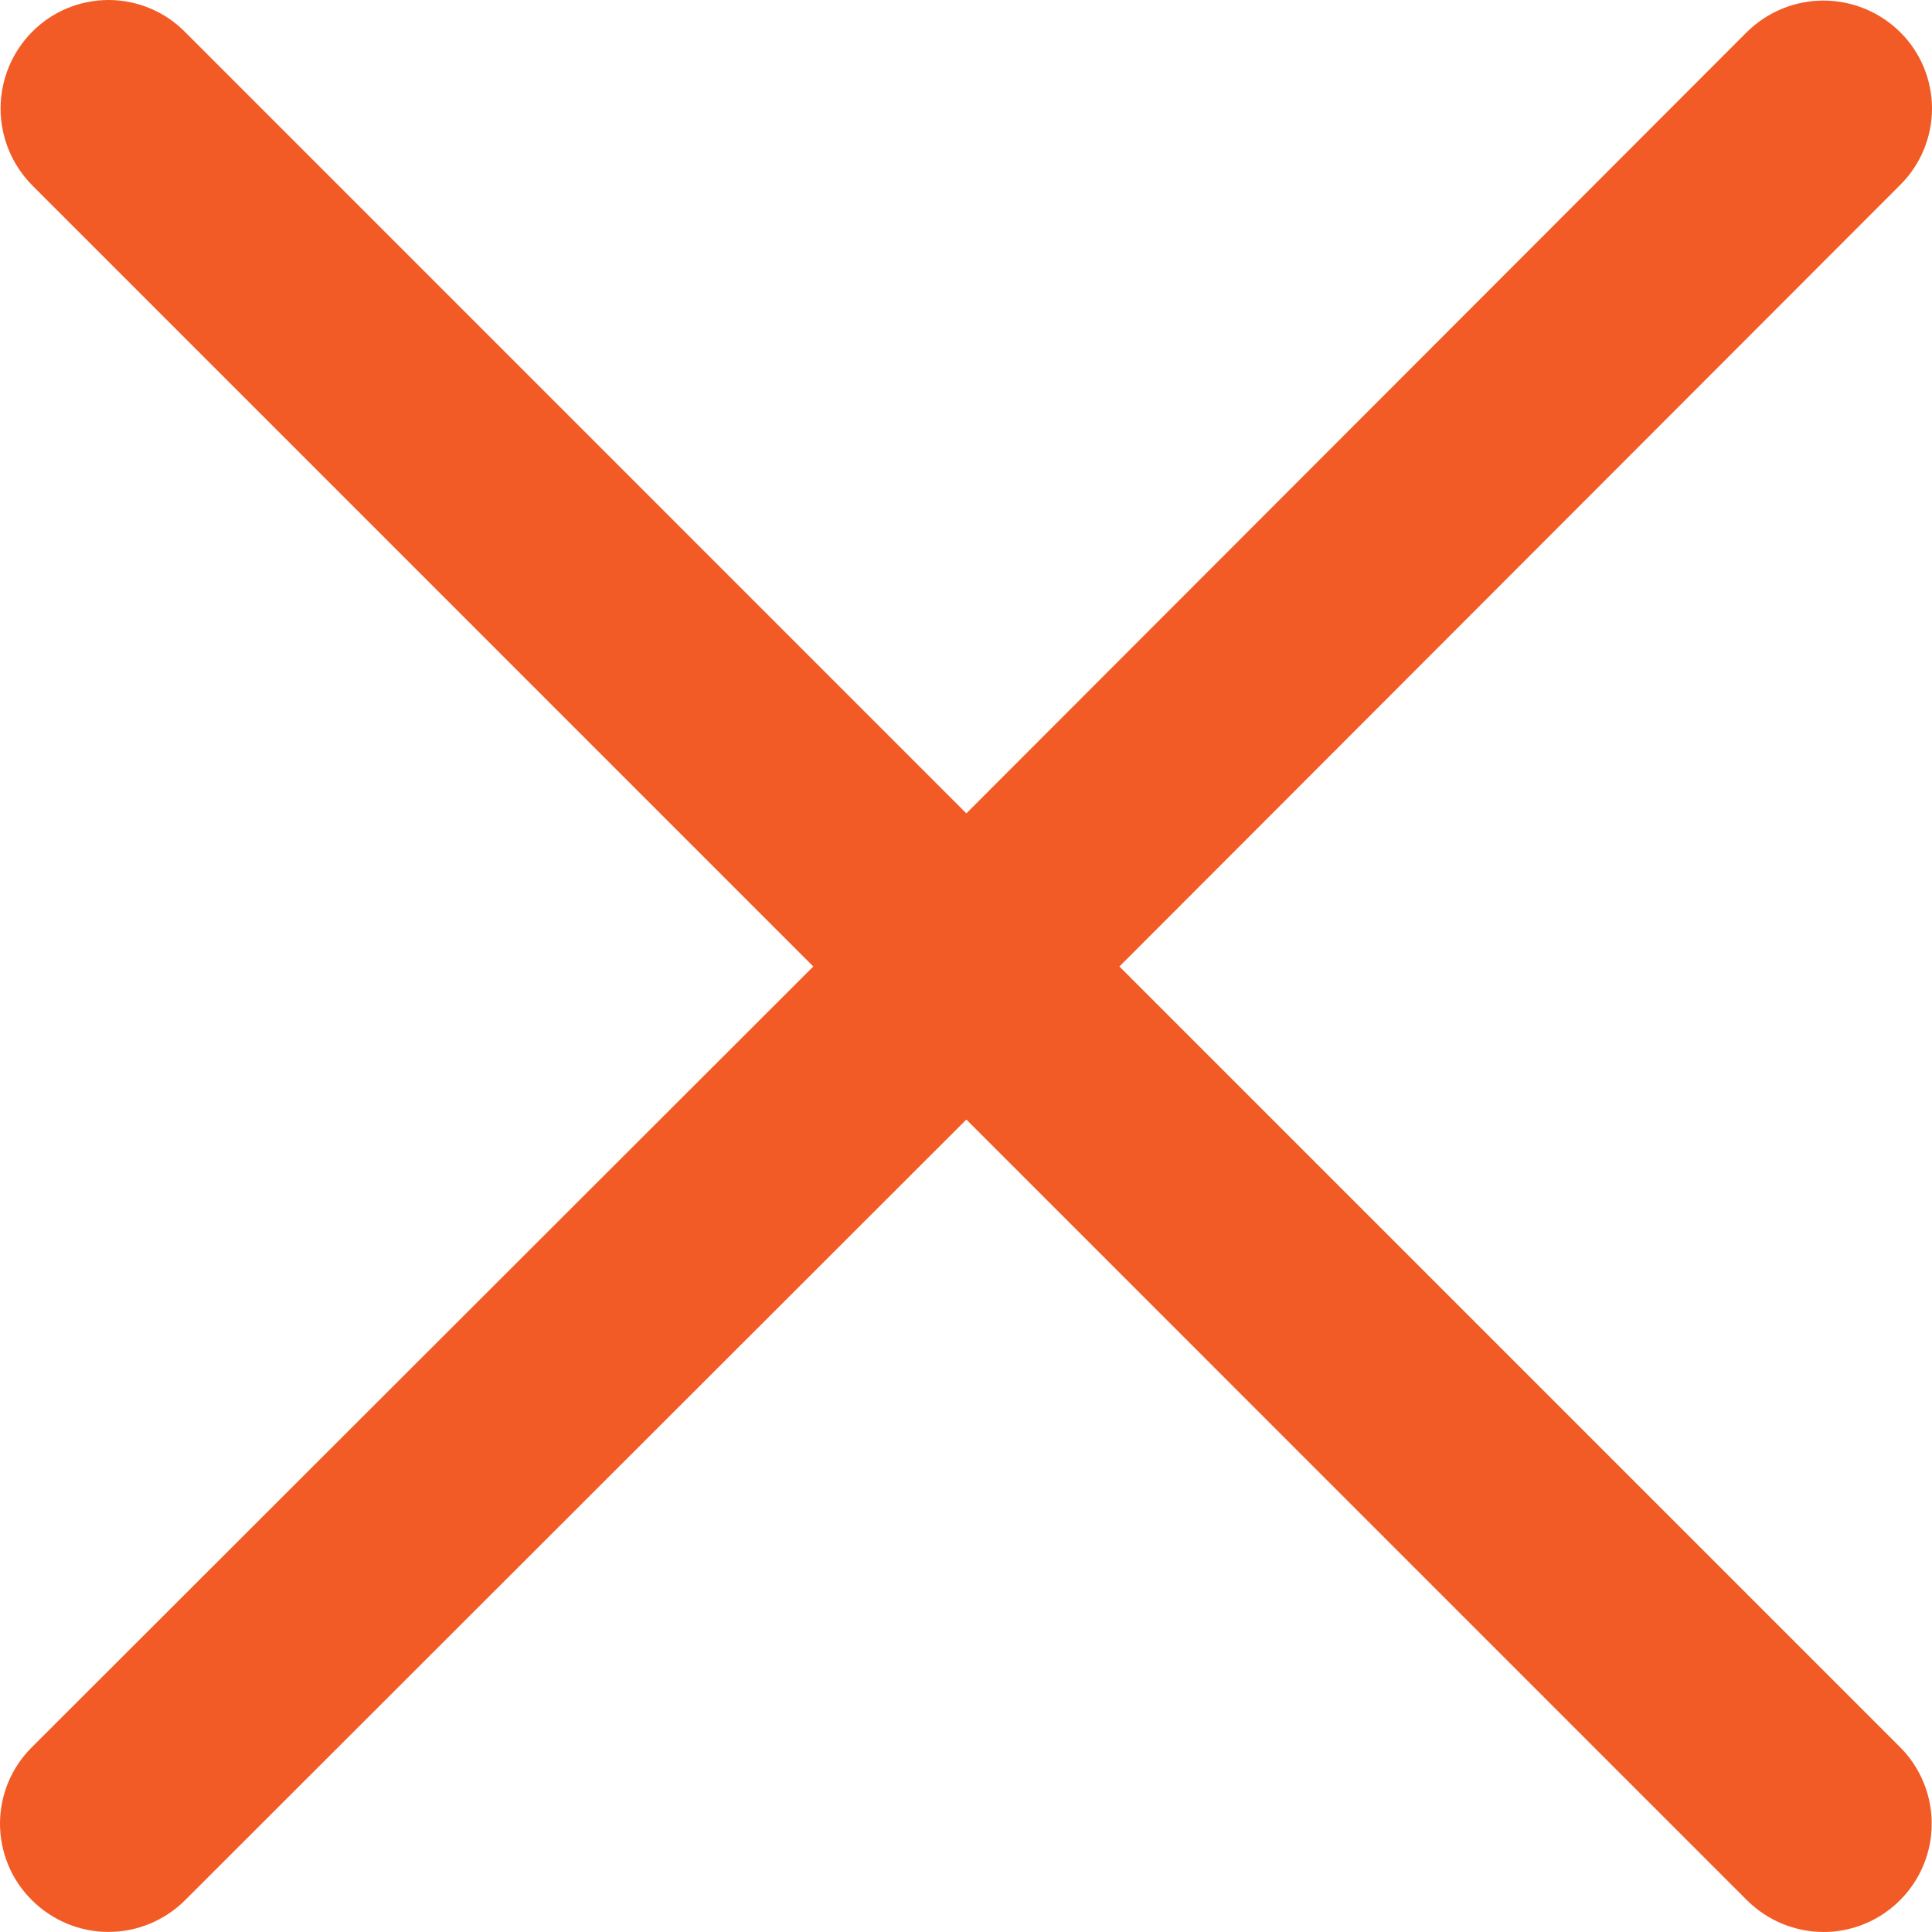
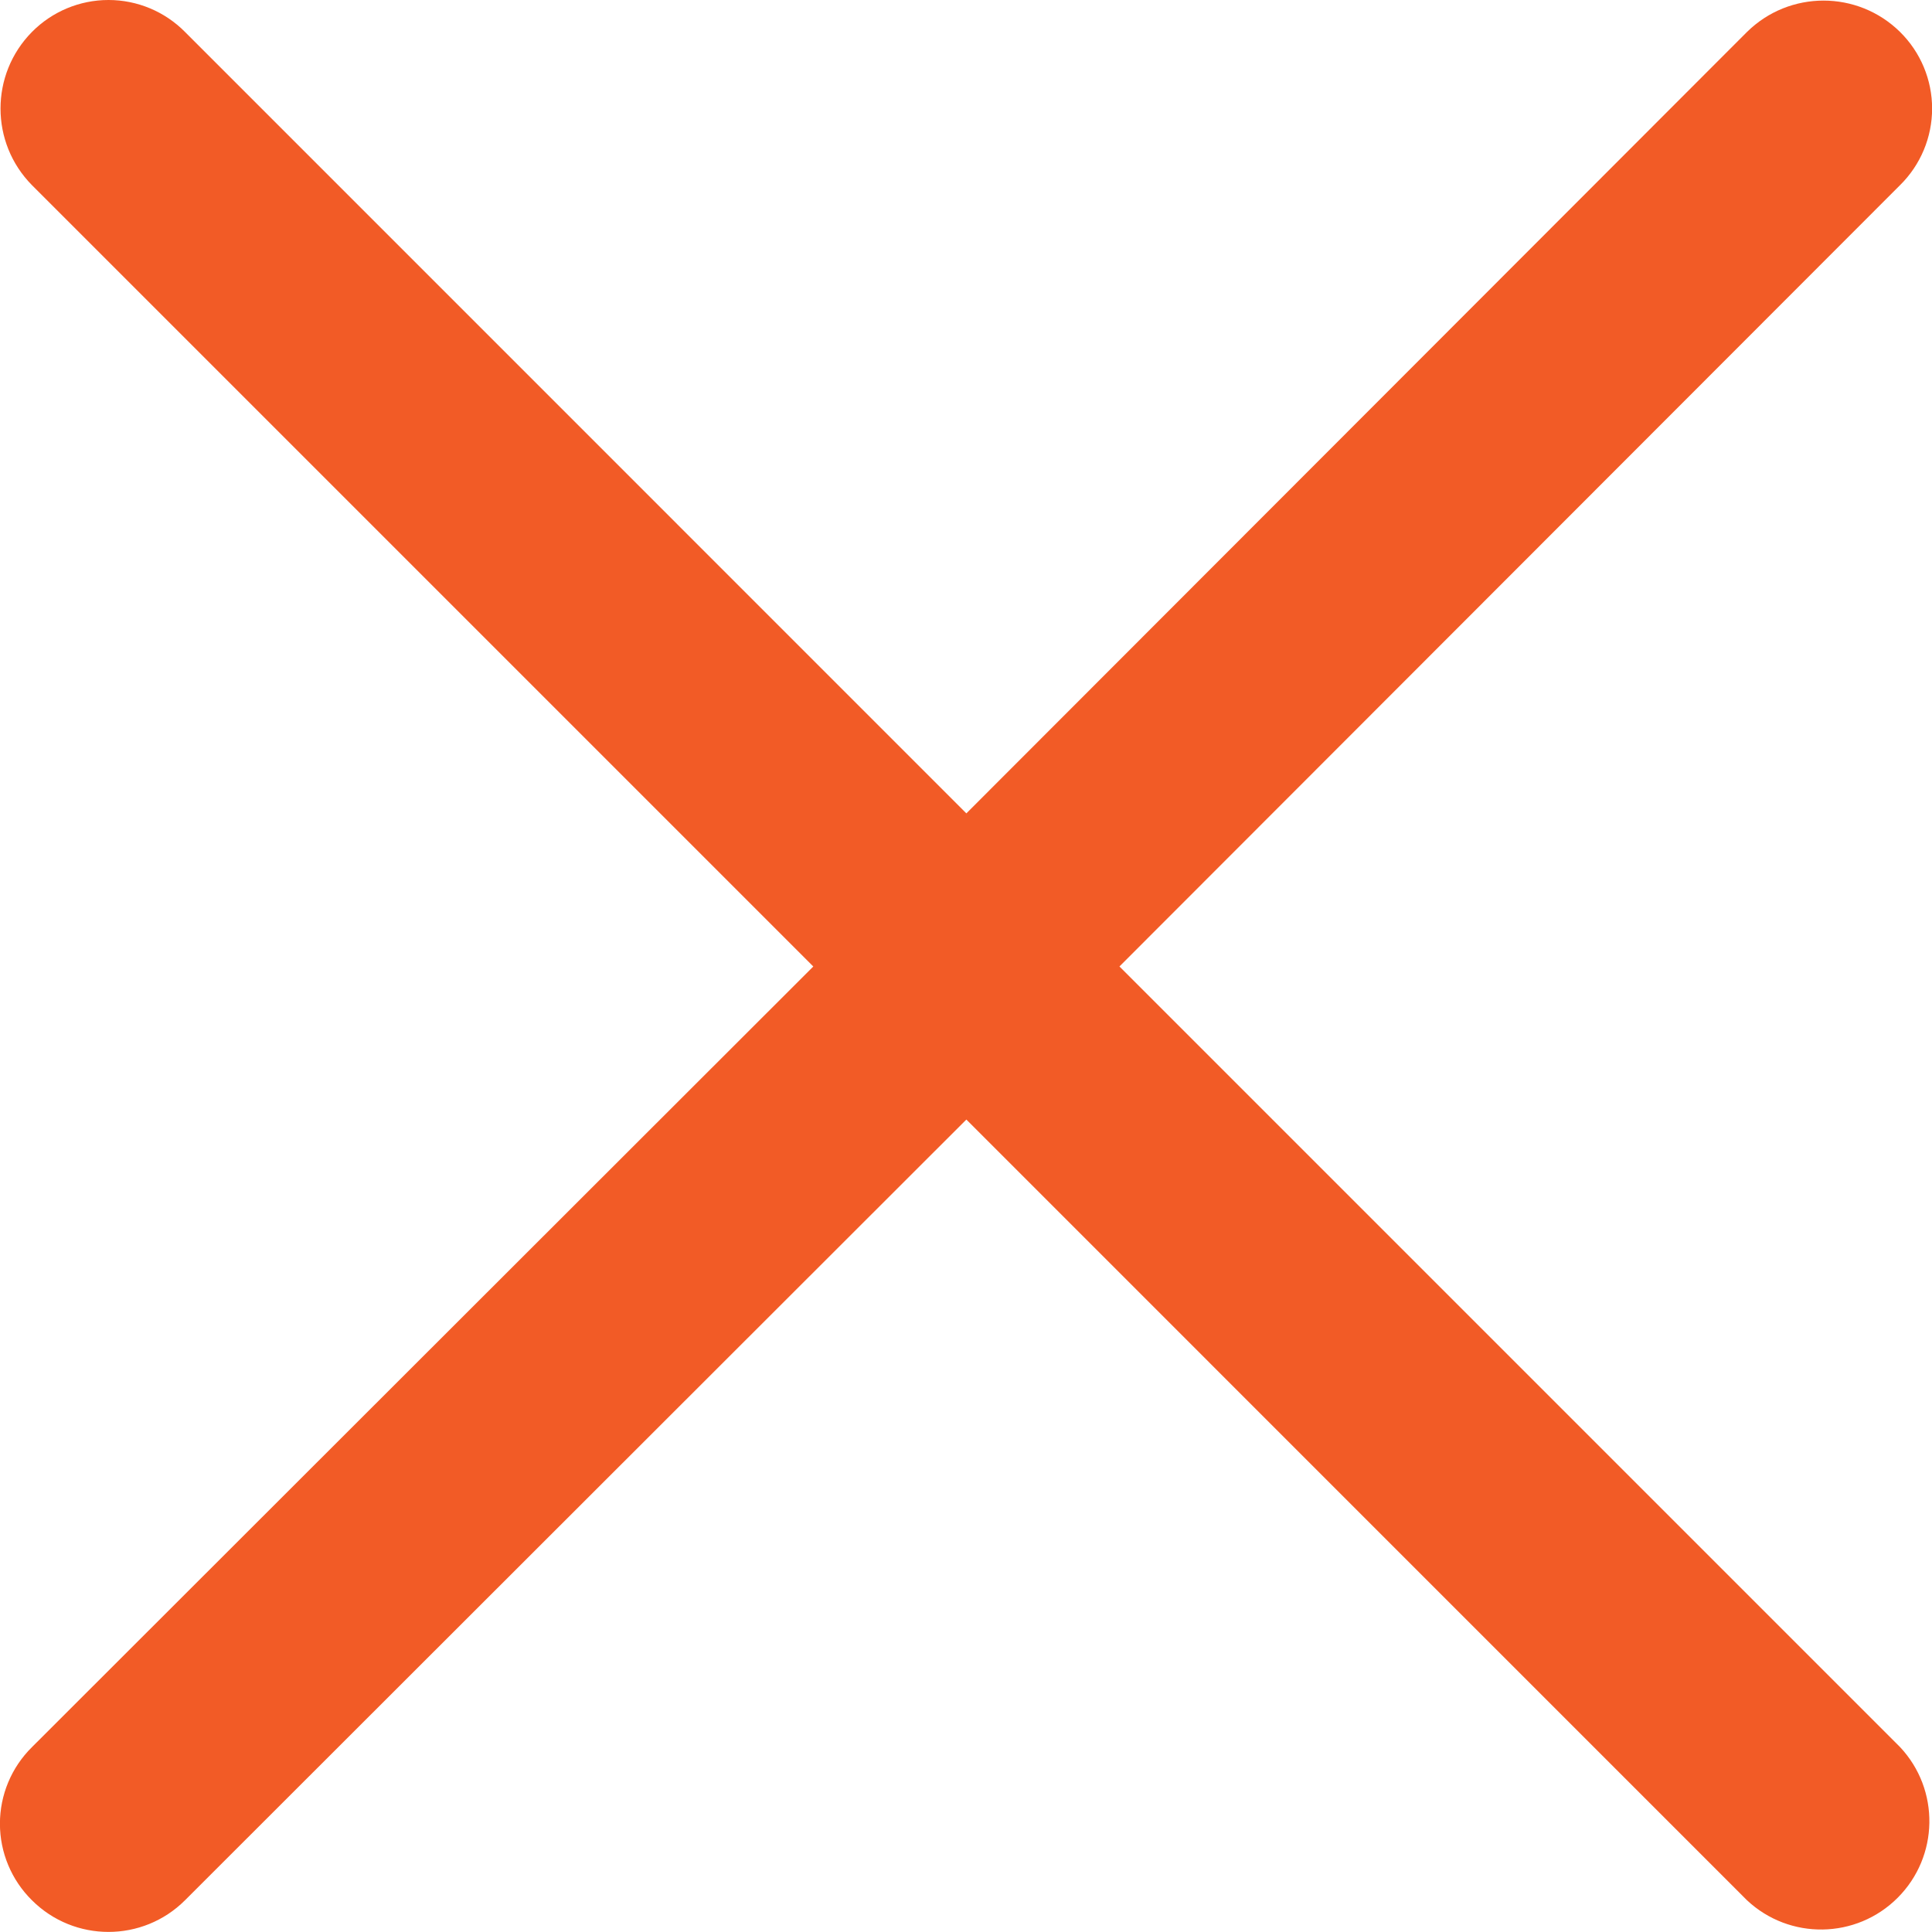
<svg xmlns="http://www.w3.org/2000/svg" width="27" height="27" viewBox="0 0 27 27" fill="none">
-   <path d="M15.644 13.507L26.553 2.587C26.695 2.447 26.807 2.28 26.884 2.096C26.96 1.913 27 1.716 27 1.517C27 1.318 26.96 1.121 26.884 0.937C26.807 0.753 26.695 0.587 26.553 0.447C26.268 0.166 25.884 0.008 25.483 0.008C25.083 0.008 24.699 0.166 24.414 0.447L13.505 11.367L2.586 0.447C2.446 0.305 2.28 0.193 2.096 0.116C1.913 0.04 1.716 0 1.517 0C1.318 0 1.121 0.04 0.937 0.116C0.753 0.193 0.587 0.305 0.447 0.447C0.166 0.732 0.008 1.116 0.008 1.517C0.008 1.917 0.166 2.301 0.447 2.587L11.366 13.507L0.447 24.416C0.305 24.556 0.193 24.723 0.116 24.906C0.04 25.09 0 25.287 0 25.486C0 25.685 0.04 25.882 0.116 26.066C0.193 26.25 0.305 26.416 0.447 26.556C0.731 26.839 1.115 26.999 1.517 26.999C1.918 26.999 2.302 26.839 2.586 26.556L13.505 15.646L24.414 26.556C24.698 26.839 25.082 26.998 25.483 27C25.783 27 26.075 26.911 26.324 26.744C26.572 26.578 26.766 26.342 26.881 26.065C26.995 25.789 27.025 25.485 26.967 25.191C26.909 24.898 26.765 24.628 26.553 24.416L15.644 13.507Z" fill="#F25B26" />
+   <path d="M15.644 13.507l10.91-10.92a1.503 1.503 0 000-2.14 1.524 1.524 0 00-2.14 0l-10.909 10.92L2.586.447a1.504 1.504 0 00-2.14 0 1.524 1.524 0 000 2.14l10.92 10.92-10.92 10.91a1.503 1.503 0 000 2.139 1.514 1.514 0 002.14 0l10.919-10.91 10.909 10.91a1.514 1.514 0 002.14-2.14l-10.91-10.91z" fill="#F25B26" />
</svg>
